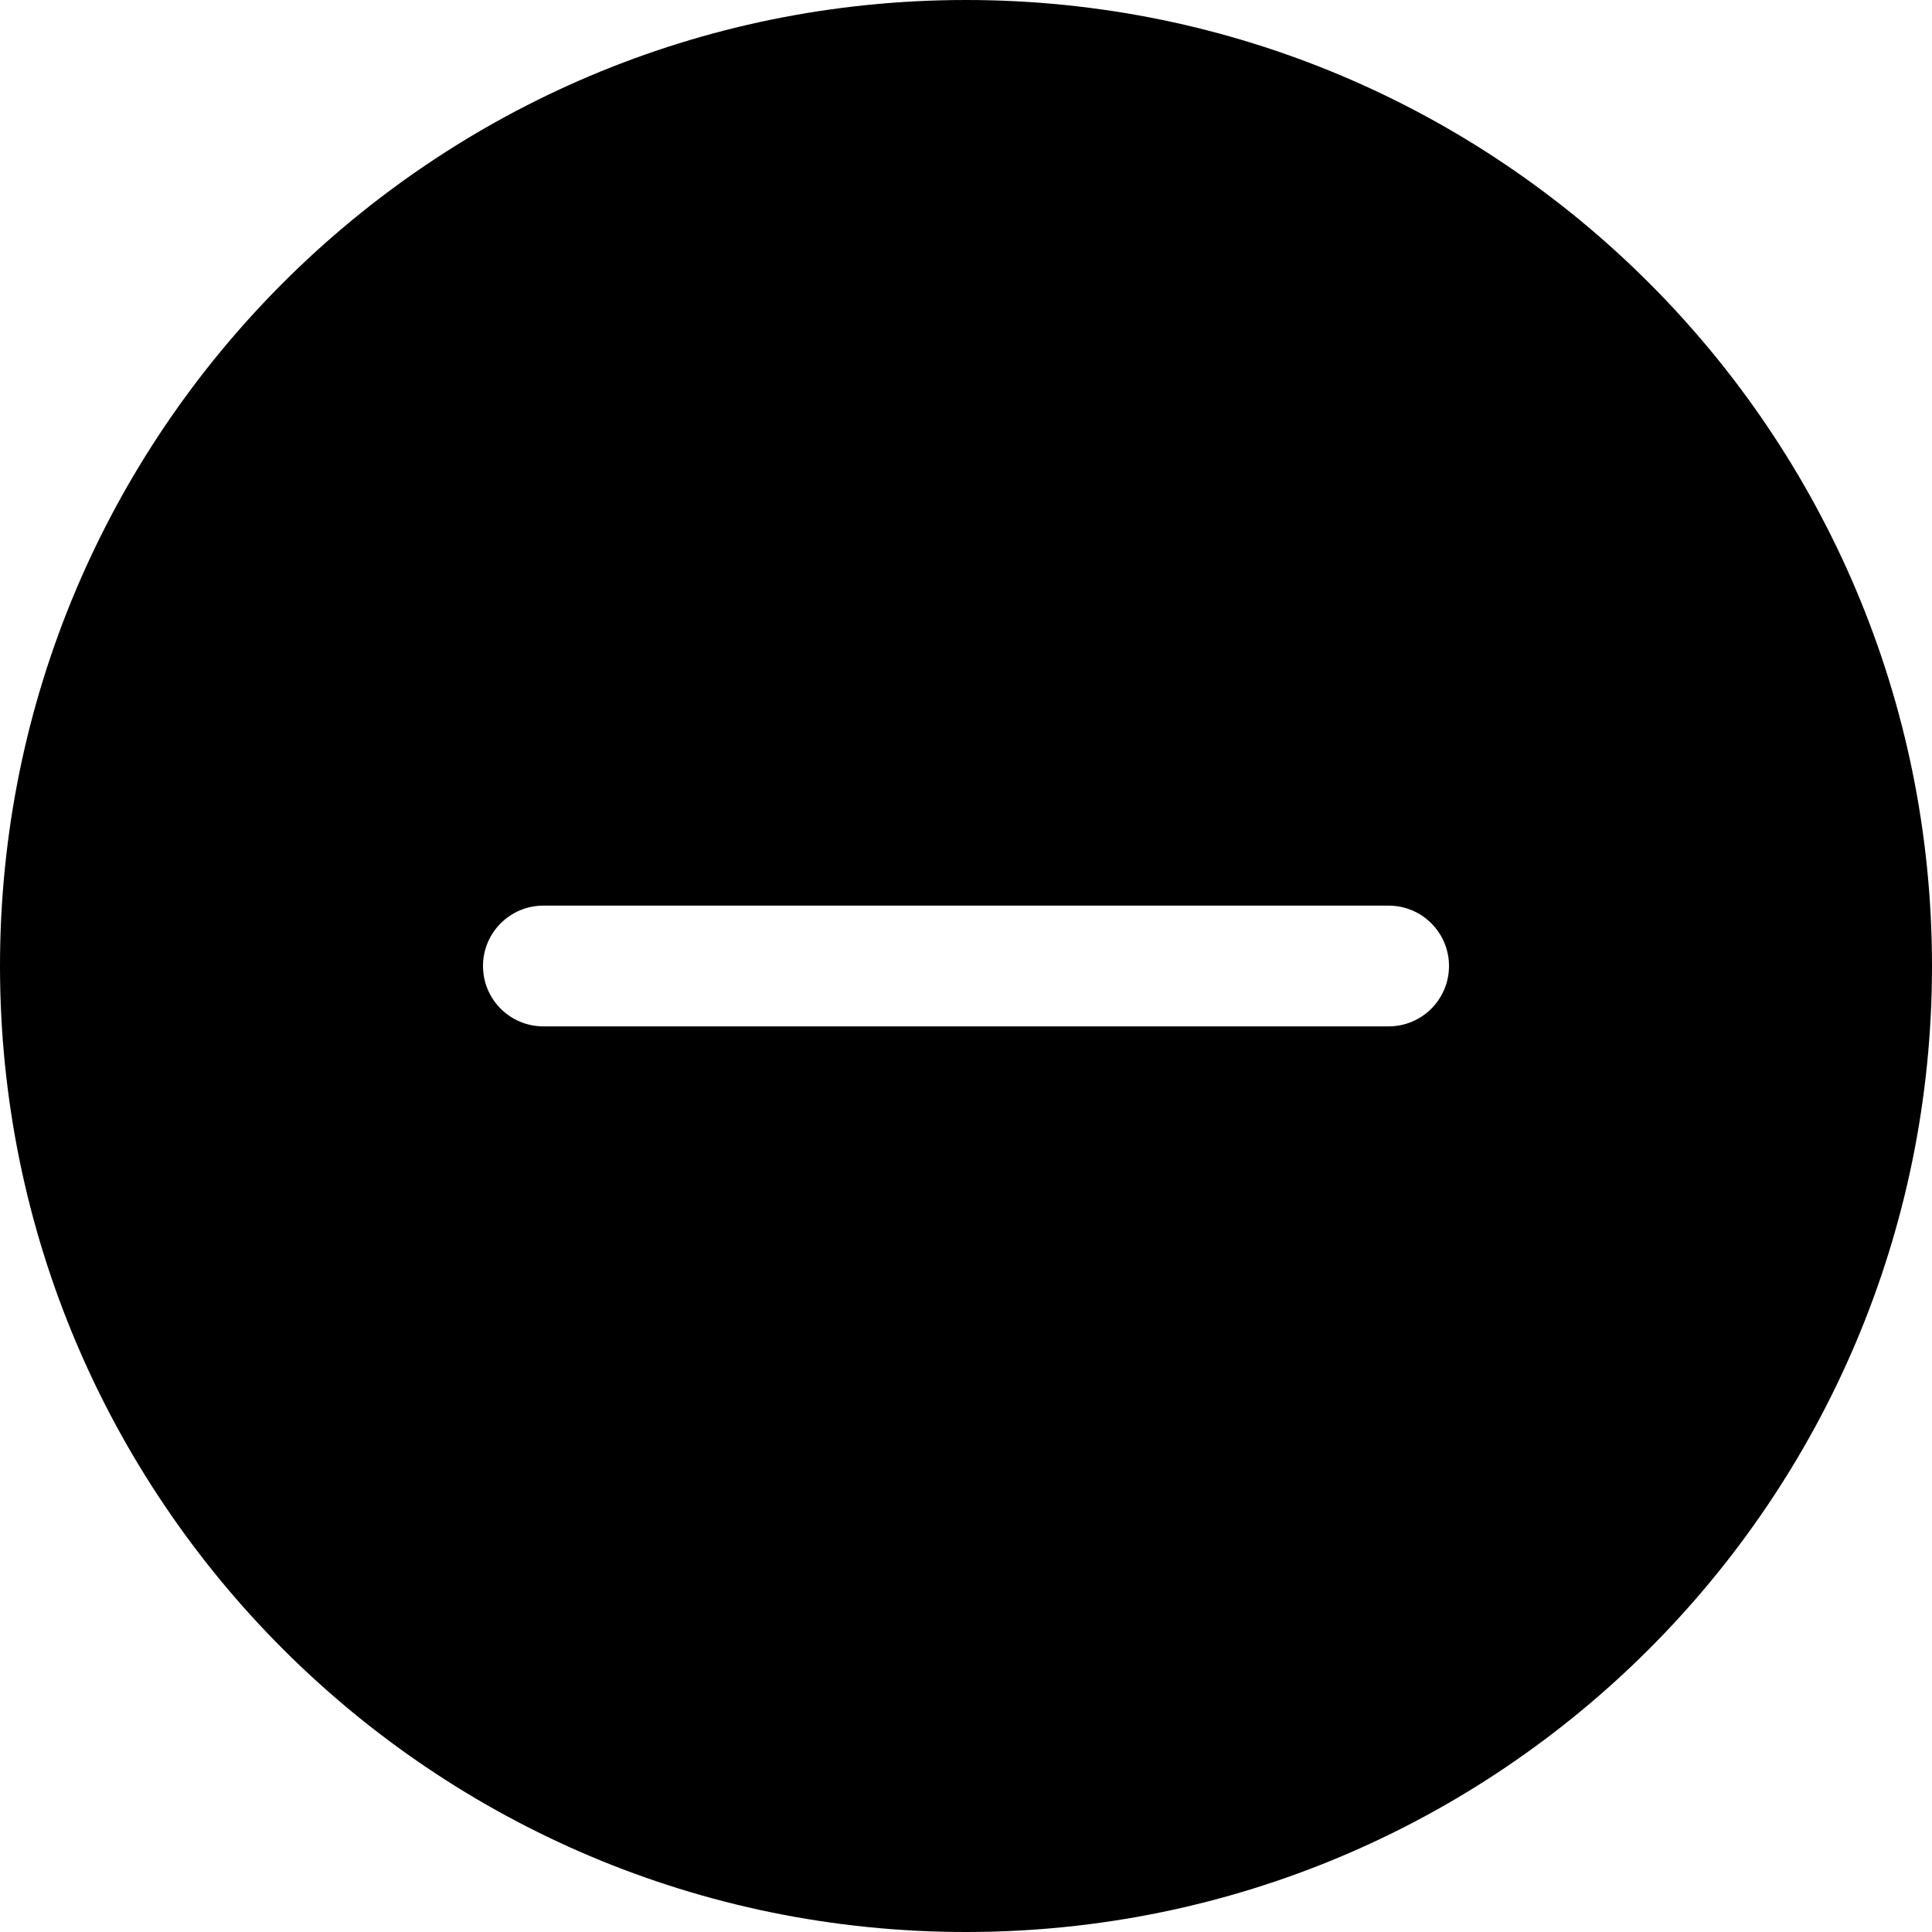
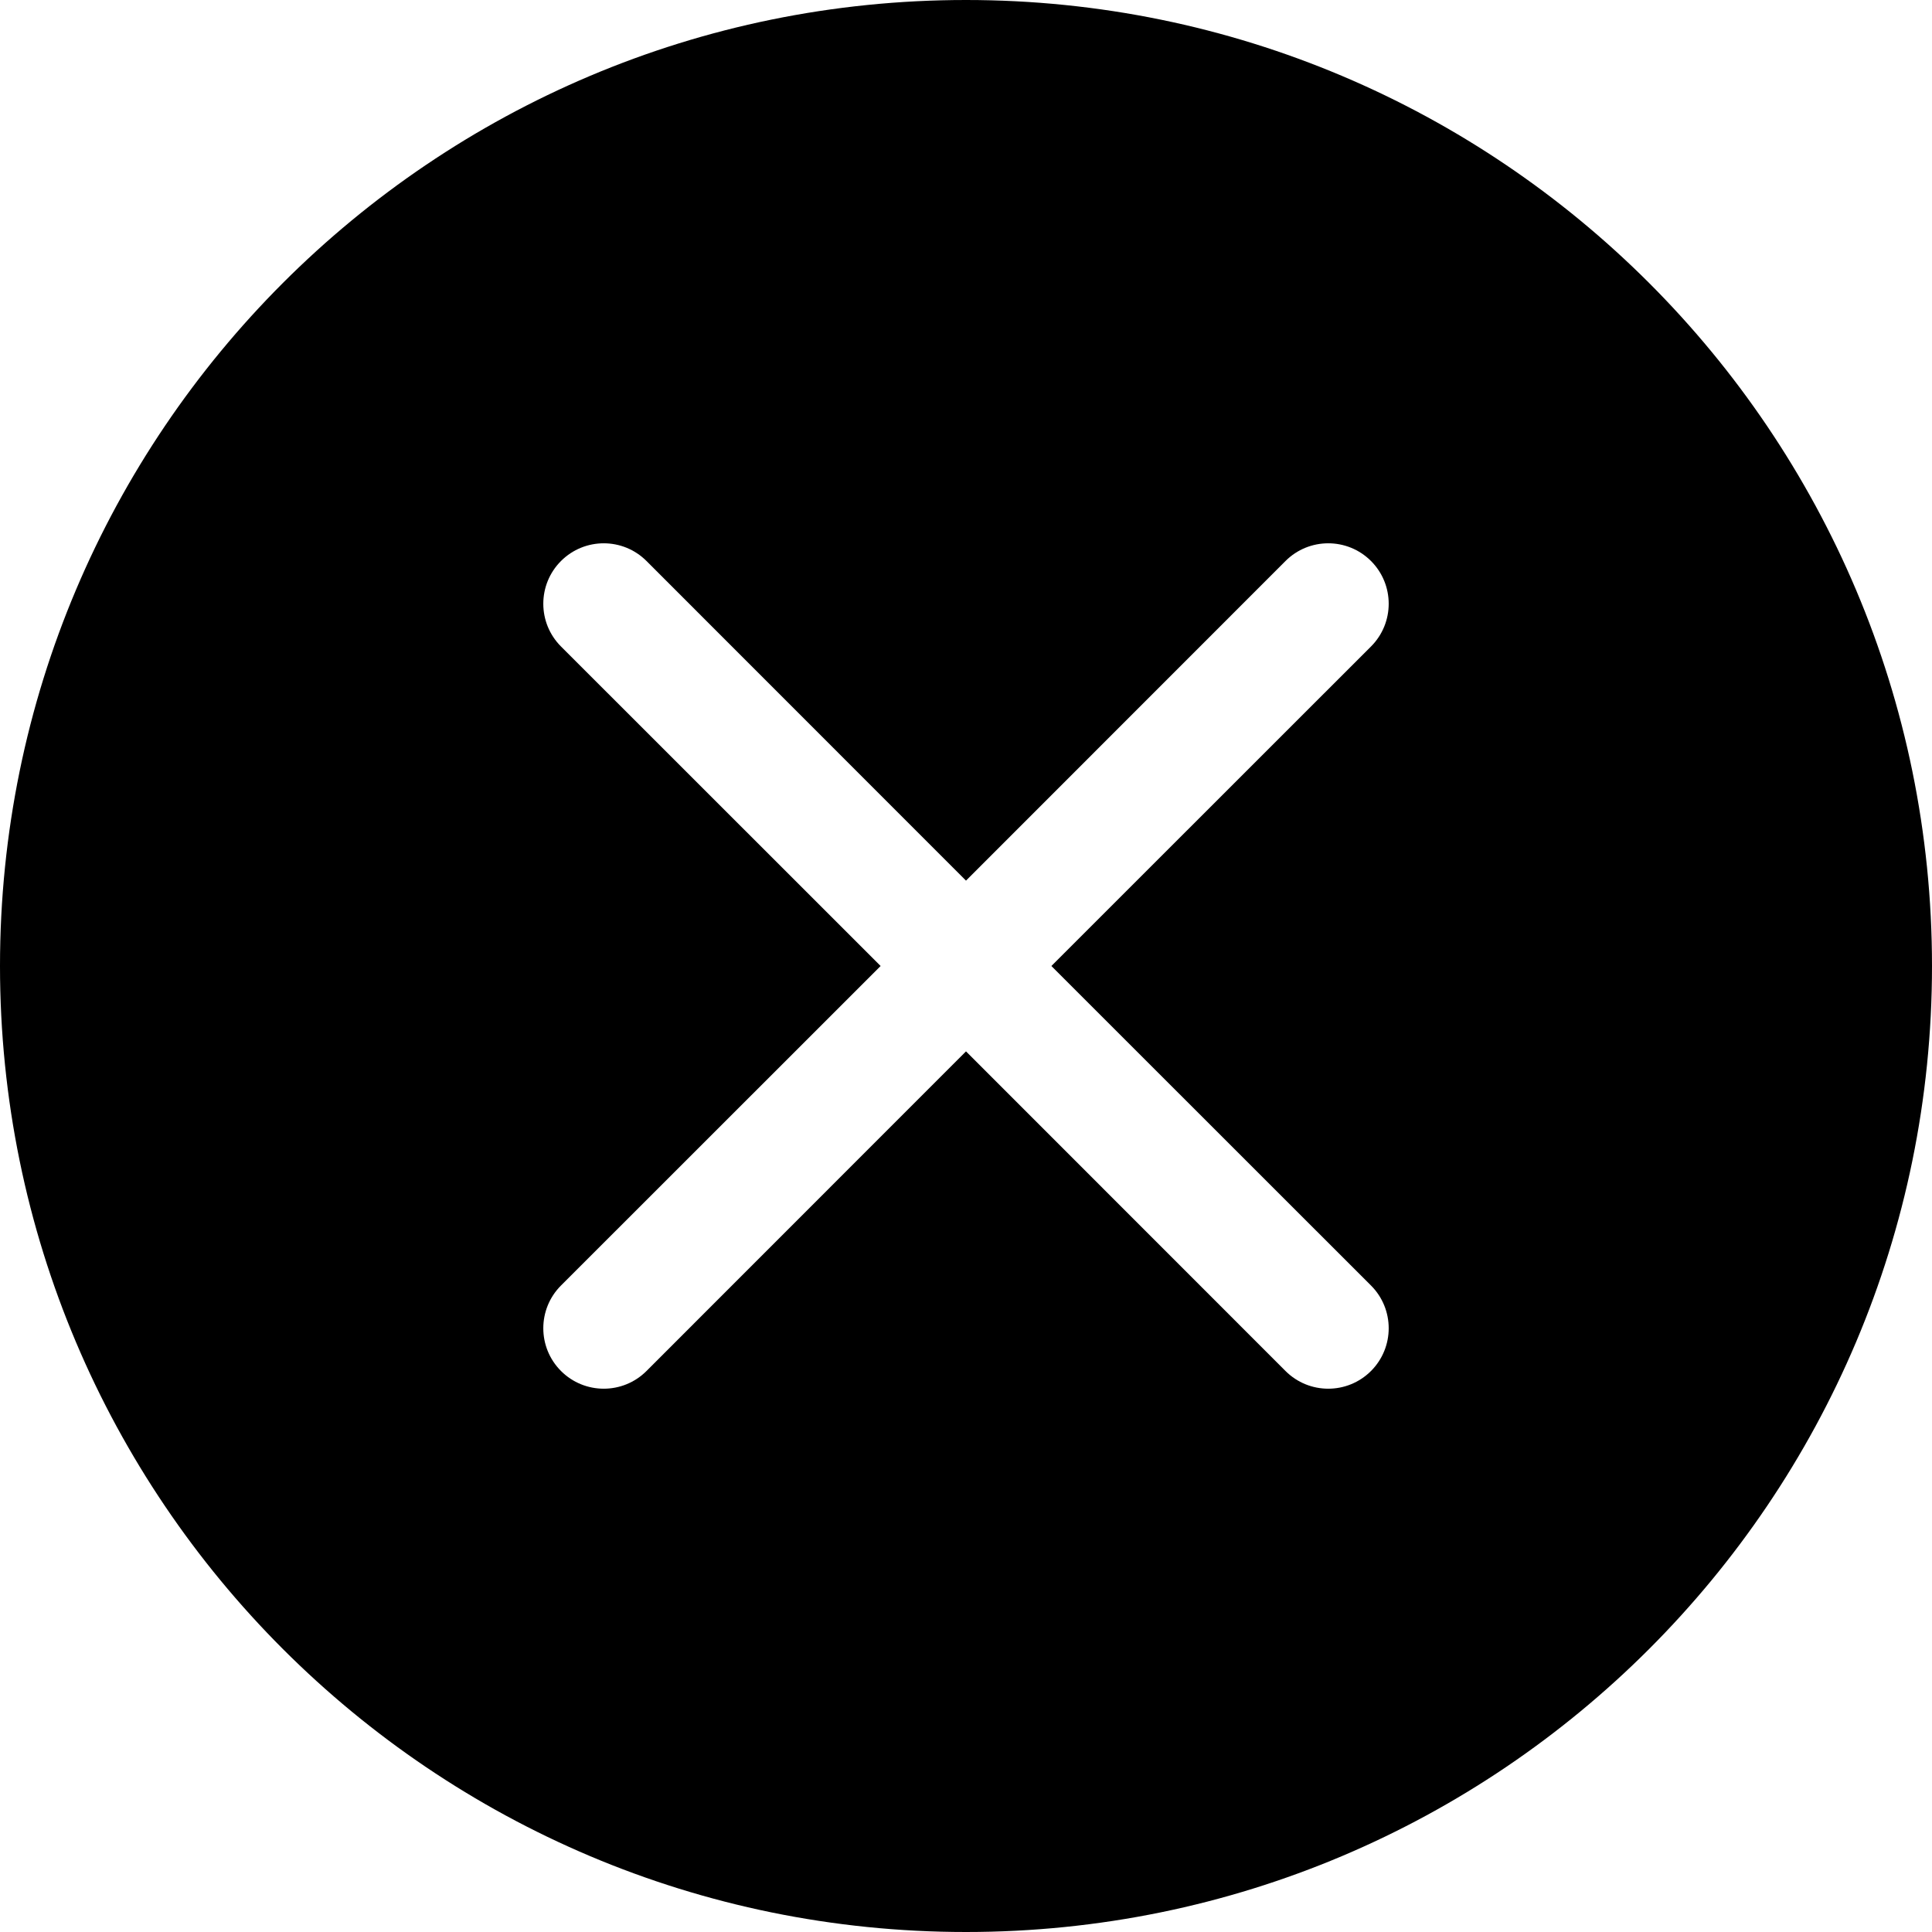
- <svg xmlns="http://www.w3.org/2000/svg" width="16" height="16" fill="currentColor" class="bi bi-dash-circle-fill" viewBox="0 0 16 16">
-   <path d="M16 8A8 8 0 1 1 0 8a8 8 0 0 1 16 0zM4.5 7.5a.5.5 0 0 0 0 1h7a.5.5 0 0 0 0-1h-7z" />
+ <svg xmlns="http://www.w3.org/2000/svg" width="16" height="16" fill="currentColor" class="bi bi-x-circle-fill" viewBox="0 0 16 16">
+   <path d="M16 8A8 8 0 1 1 0 8a8 8 0 0 1 16 0zM5.354 4.646a.5.5 0 1 0-.708.708L7.293 8l-2.647 2.646a.5.5 0 0 0 .708.708L8 8.707l2.646 2.647a.5.5 0 0 0 .708-.708L8.707 8l2.647-2.646a.5.5 0 0 0-.708-.708L8 7.293 5.354 4.646z" />
</svg>
